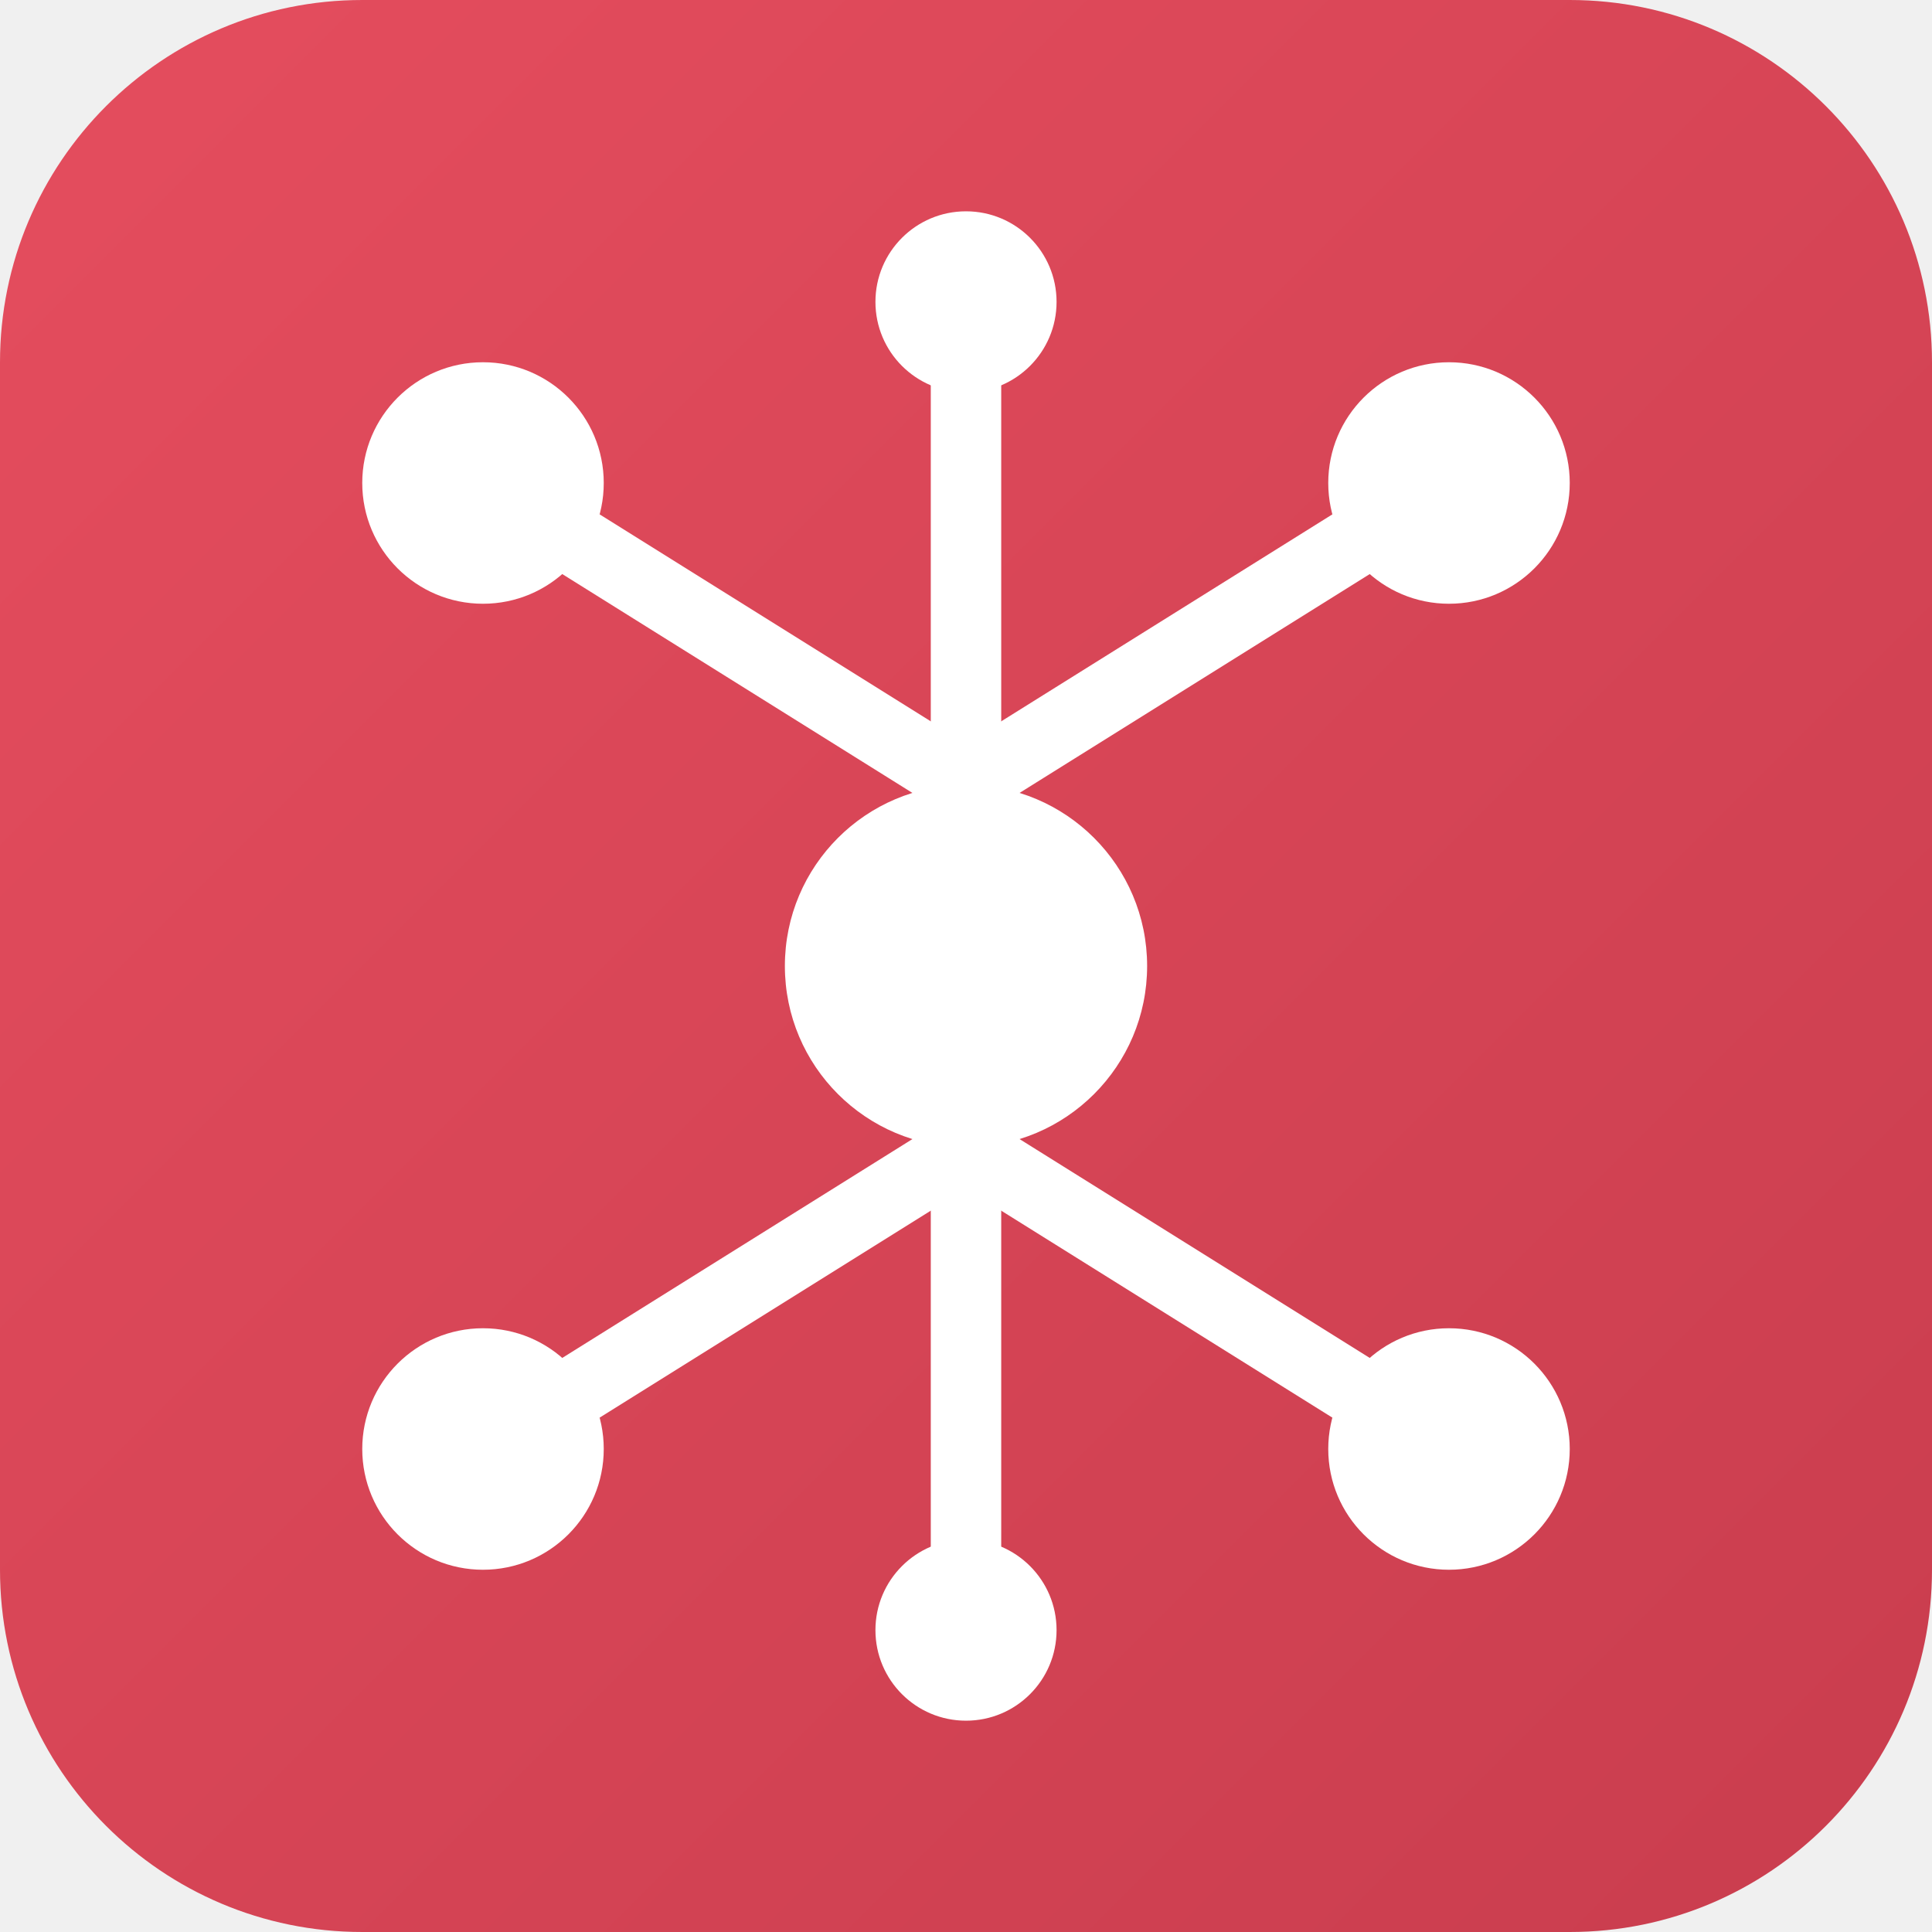
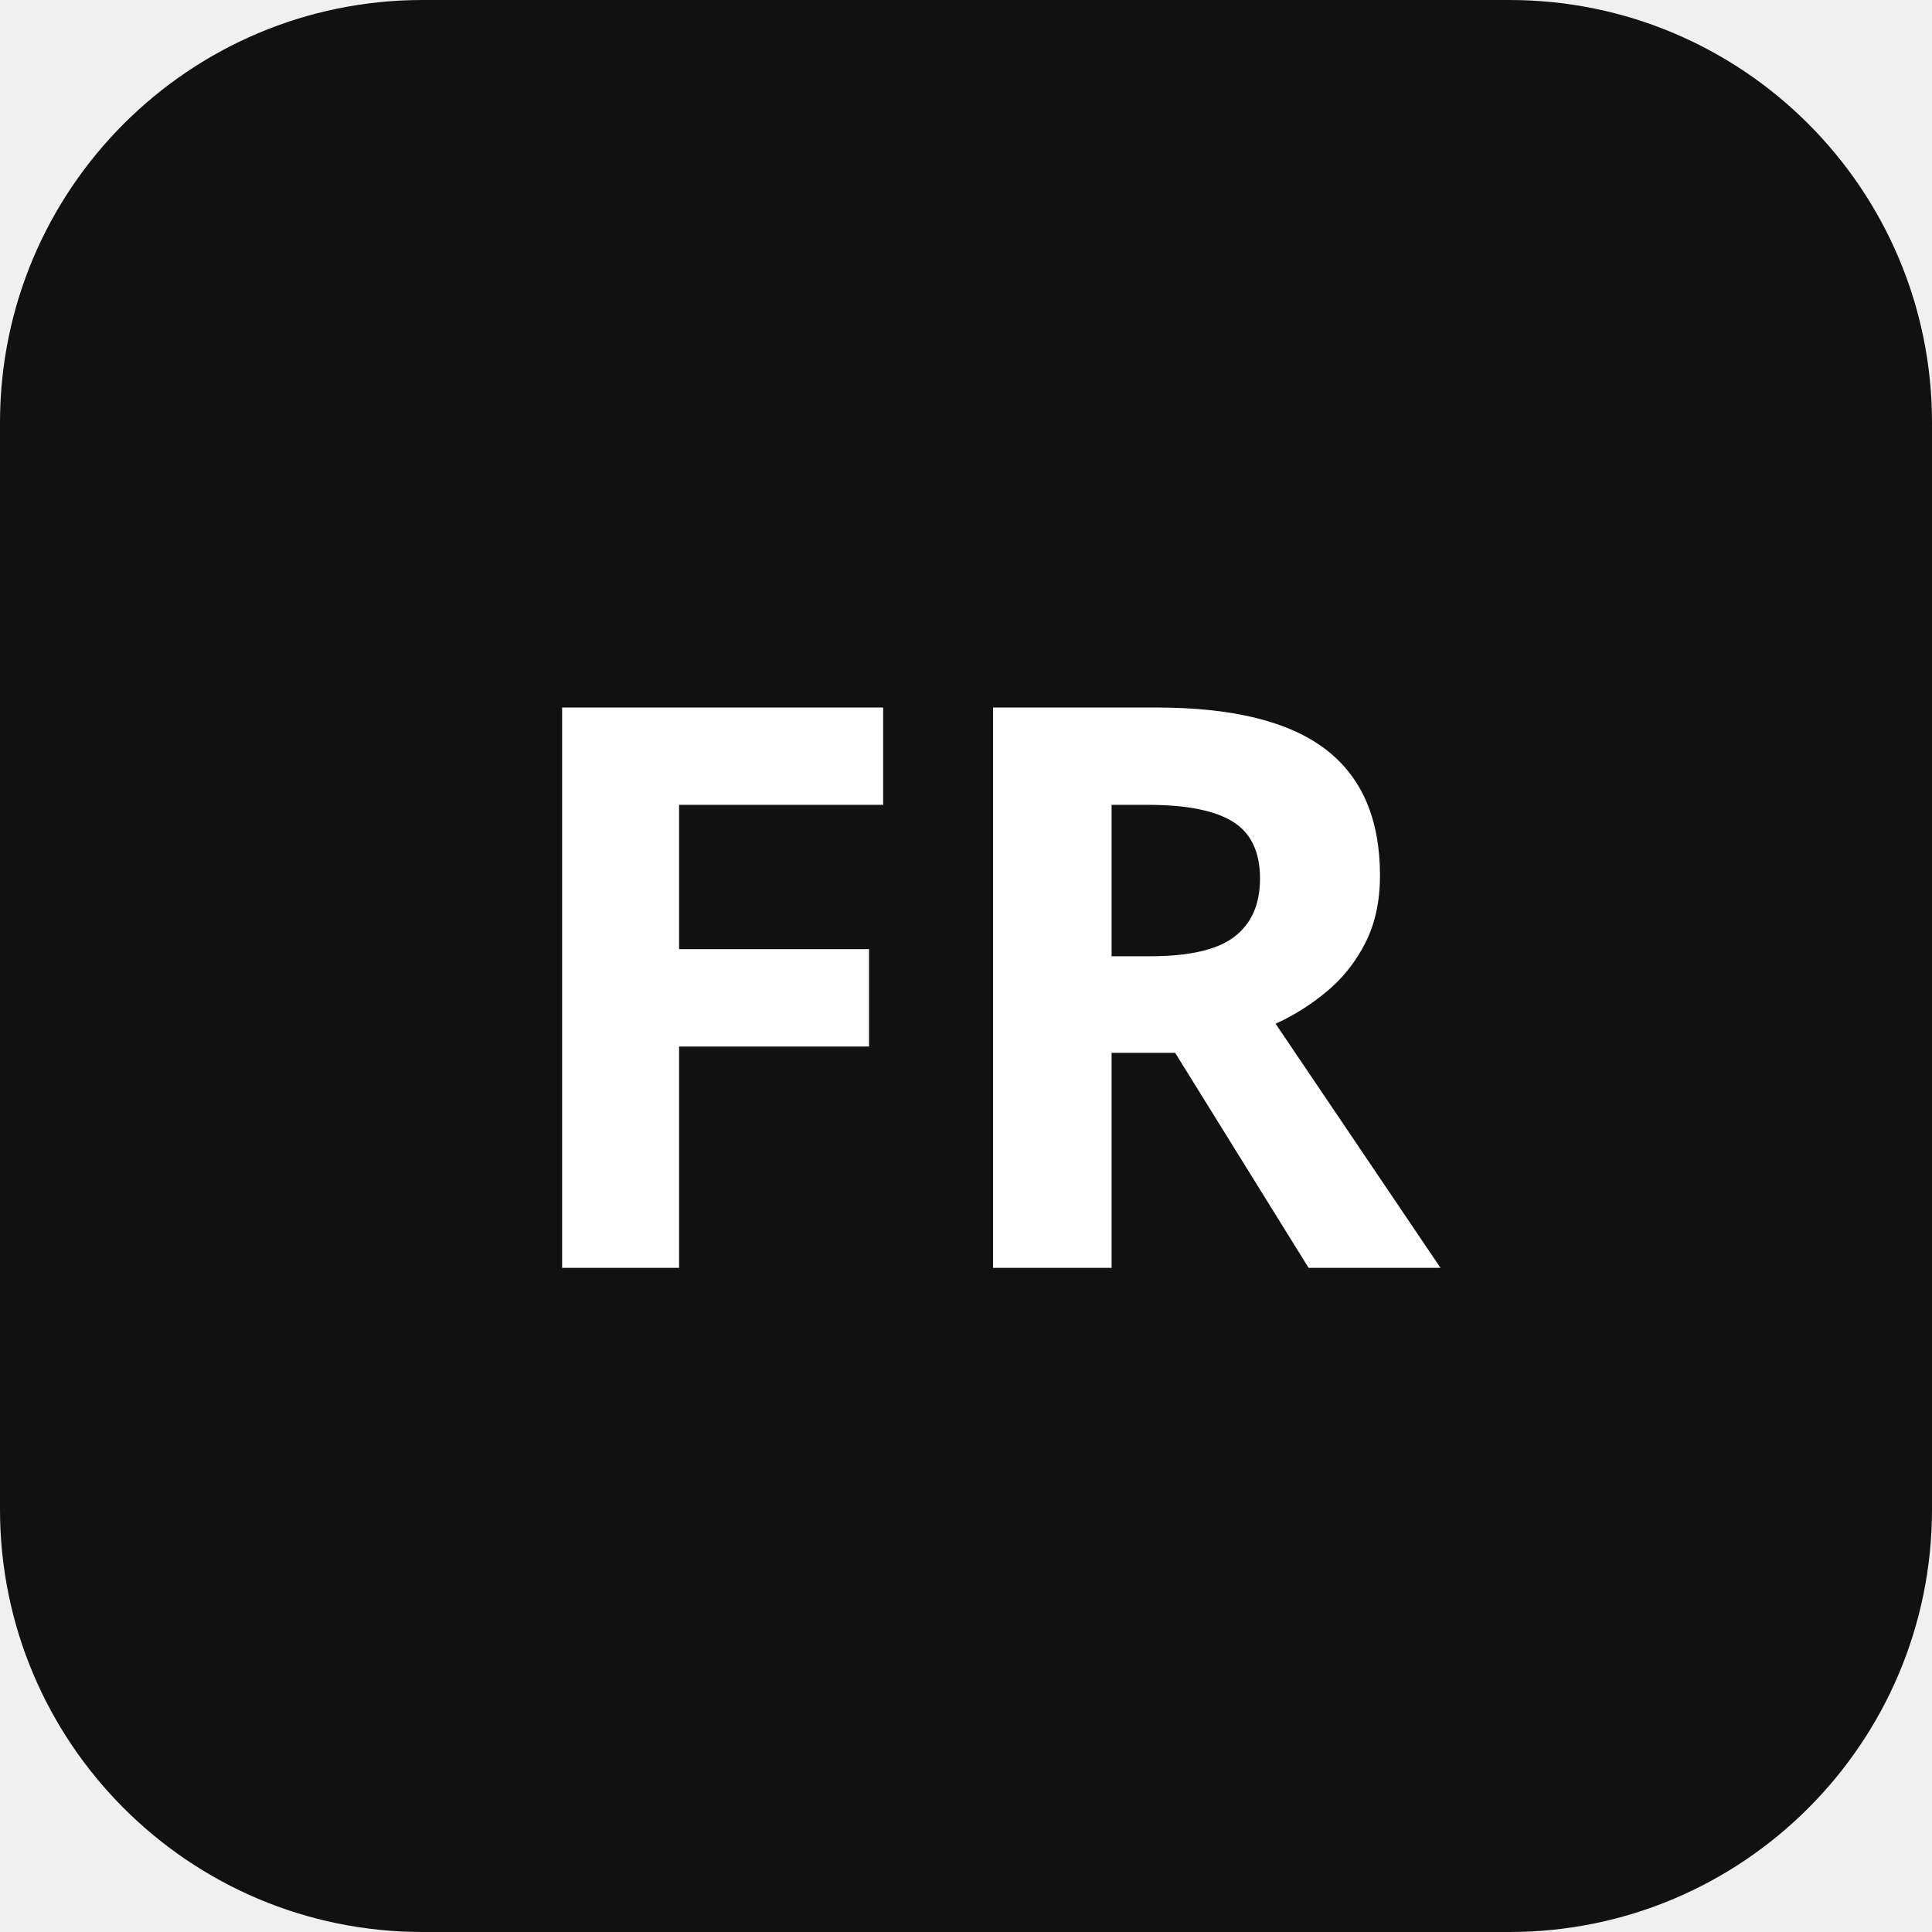
<svg xmlns="http://www.w3.org/2000/svg" width="192" height="192" viewBox="0 0 192 192" fill="none">
-   <rect width="192" height="192" rx="36" fill="url(#gradient)" />
-   <circle cx="96" cy="96" r="18" fill="white" />
-   <circle cx="48" cy="48" r="12" fill="white" />
-   <circle cx="144" cy="48" r="12" fill="white" />
-   <circle cx="48" cy="144" r="12" fill="white" />
-   <circle cx="144" cy="144" r="12" fill="white" />
-   <circle cx="96" cy="30" r="9" fill="white" />
-   <circle cx="96" cy="162" r="9" fill="white" />
-   <line x1="96" y1="78" x2="48" y2="48" stroke="white" stroke-width="7" stroke-linecap="round" />
-   <line x1="96" y1="78" x2="144" y2="48" stroke="white" stroke-width="7" stroke-linecap="round" />
-   <line x1="96" y1="114" x2="48" y2="144" stroke="white" stroke-width="7" stroke-linecap="round" />
-   <line x1="96" y1="114" x2="144" y2="144" stroke="white" stroke-width="7" stroke-linecap="round" />
-   <line x1="96" y1="78" x2="96" y2="30" stroke="white" stroke-width="7" stroke-linecap="round" />
-   <line x1="96" y1="114" x2="96" y2="162" stroke="white" stroke-width="7" stroke-linecap="round" />
-   <defs>
-     <linearGradient id="gradient" x1="0" y1="0" x2="192" y2="192" gradientUnits="userSpaceOnUse">
-       <stop stop-color="#E54D5E" />
-       <stop offset="1" stop-color="#C93D4E" />
-     </linearGradient>
-   </defs>
+   <rect width="192" height="192" rx="42" fill="#111111" />
+   <text x="96" y="126" font-family="ui-sans-serif, system-ui, 'Segoe UI Variable Text', 'Segoe UI', sans-serif" font-size="78" font-weight="700" fill="#ffffff" text-anchor="middle">FR</text>
</svg>
